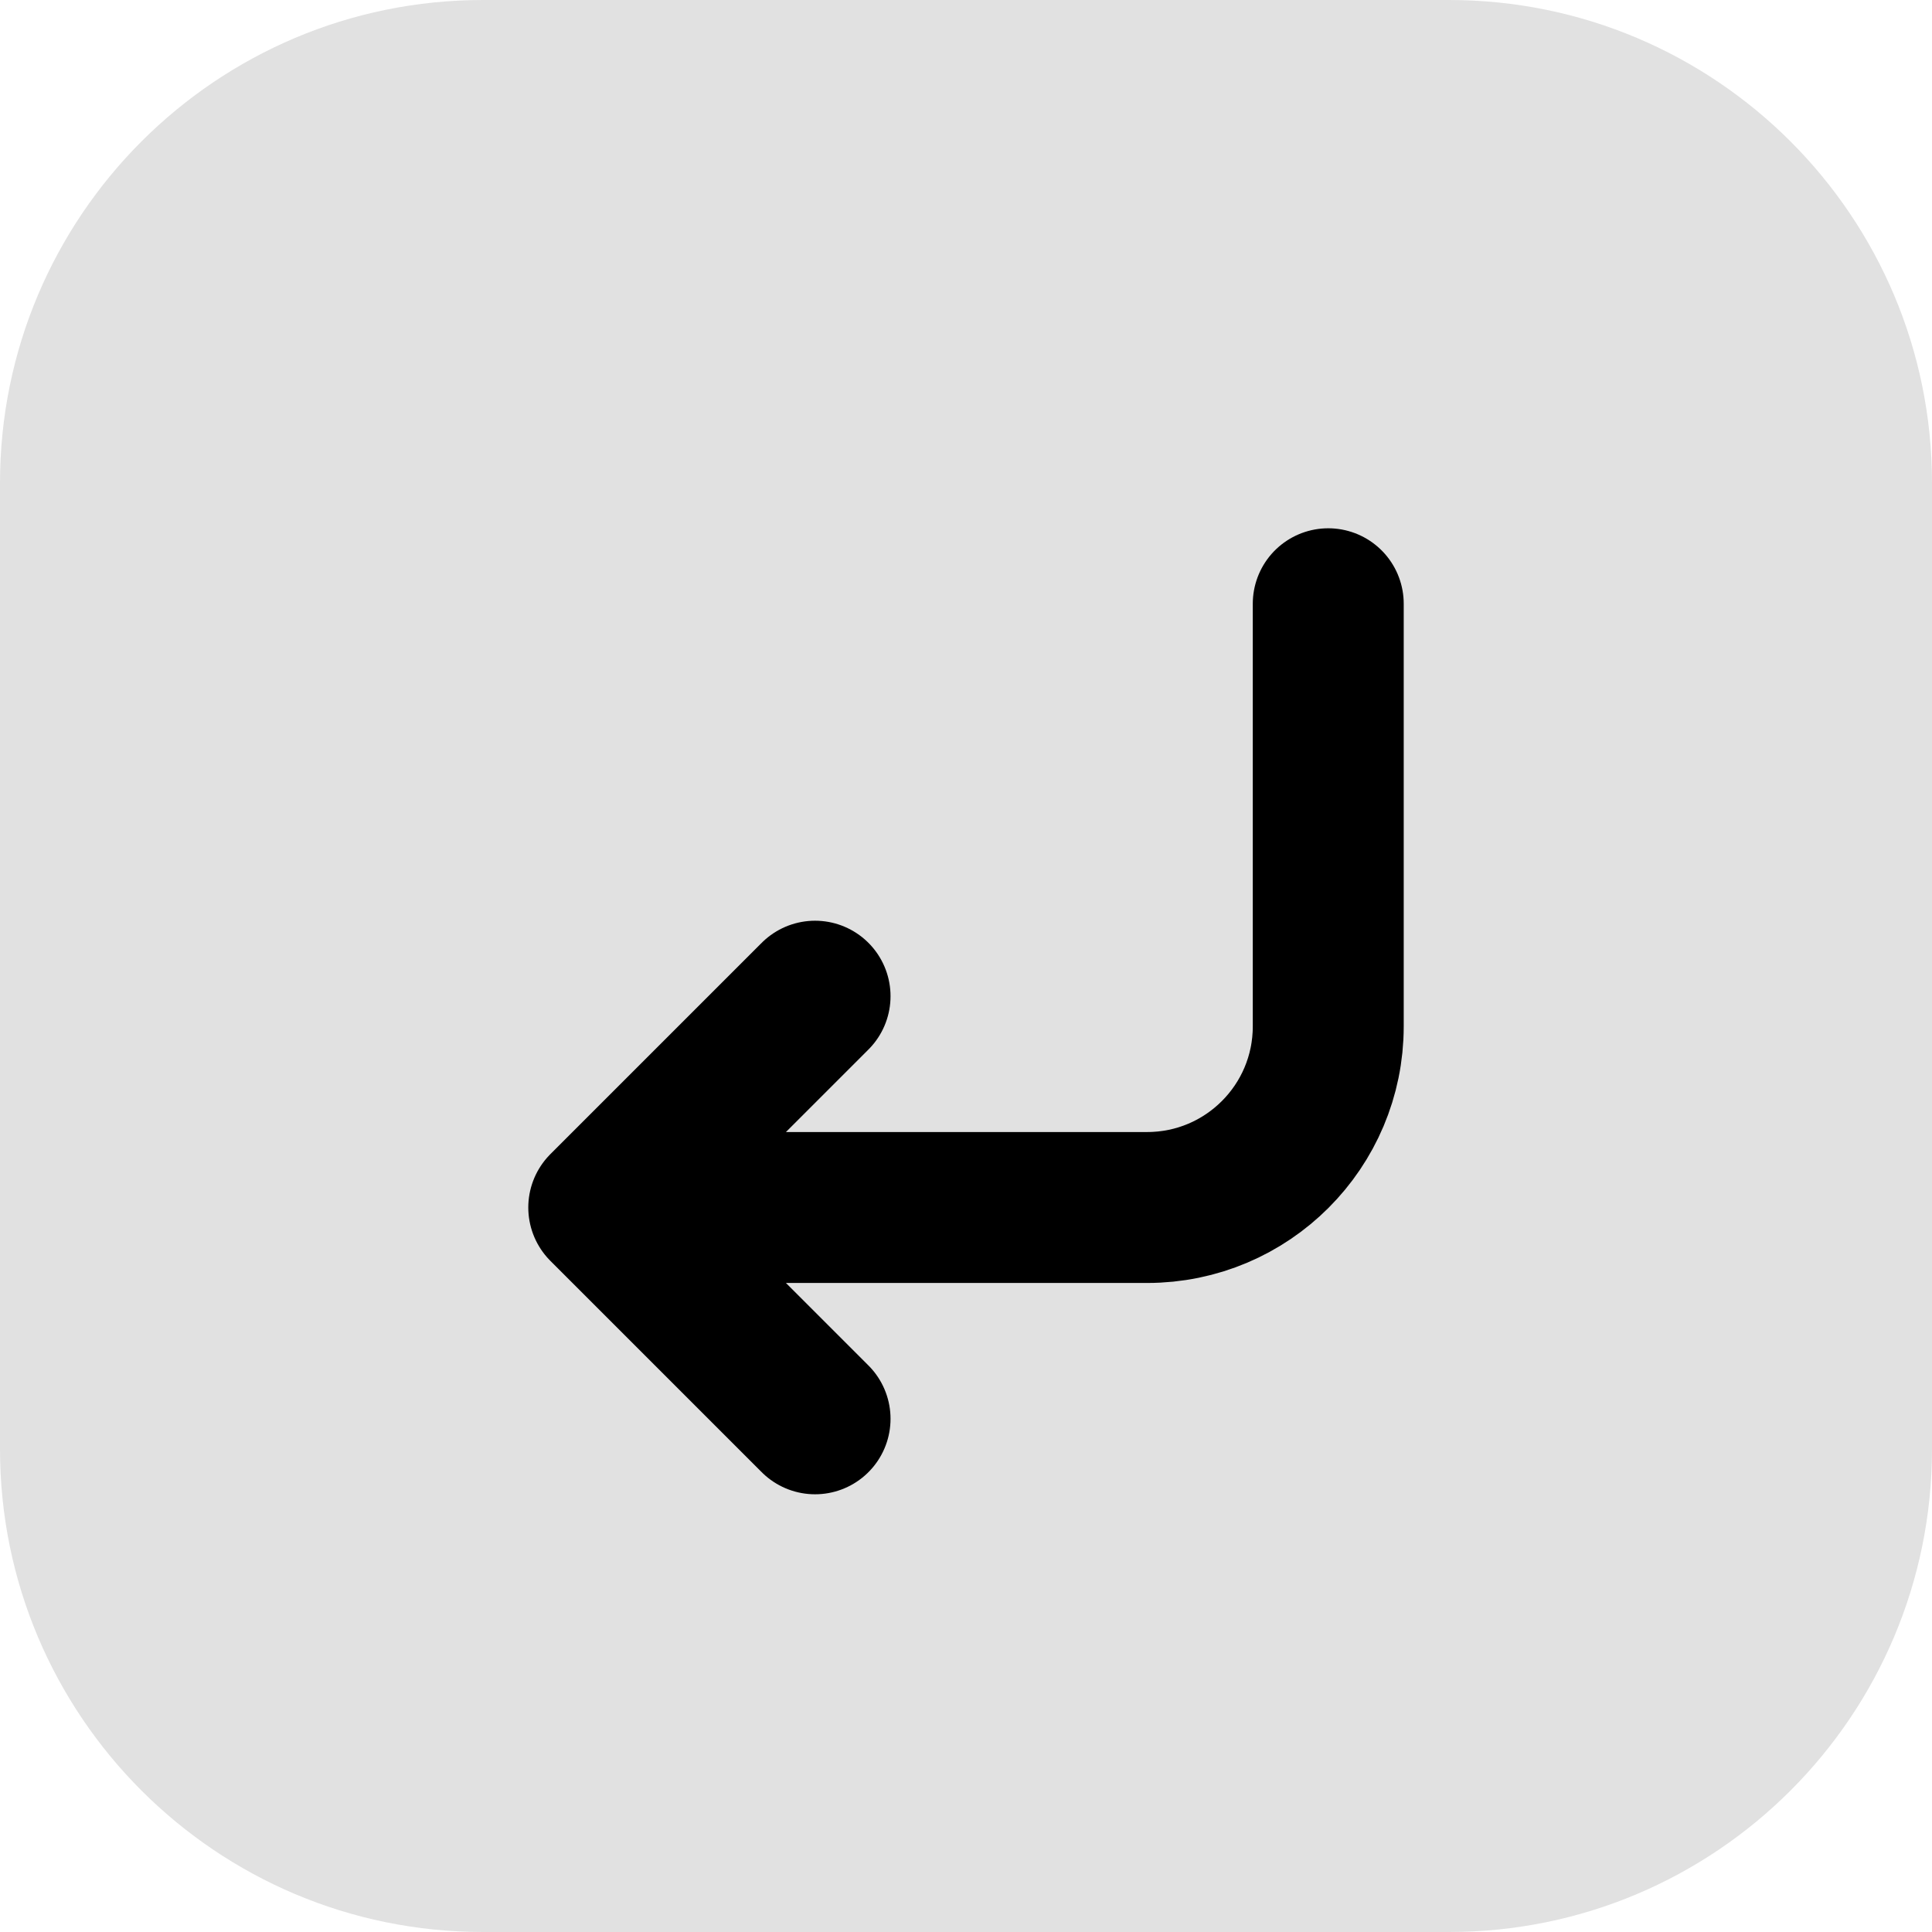
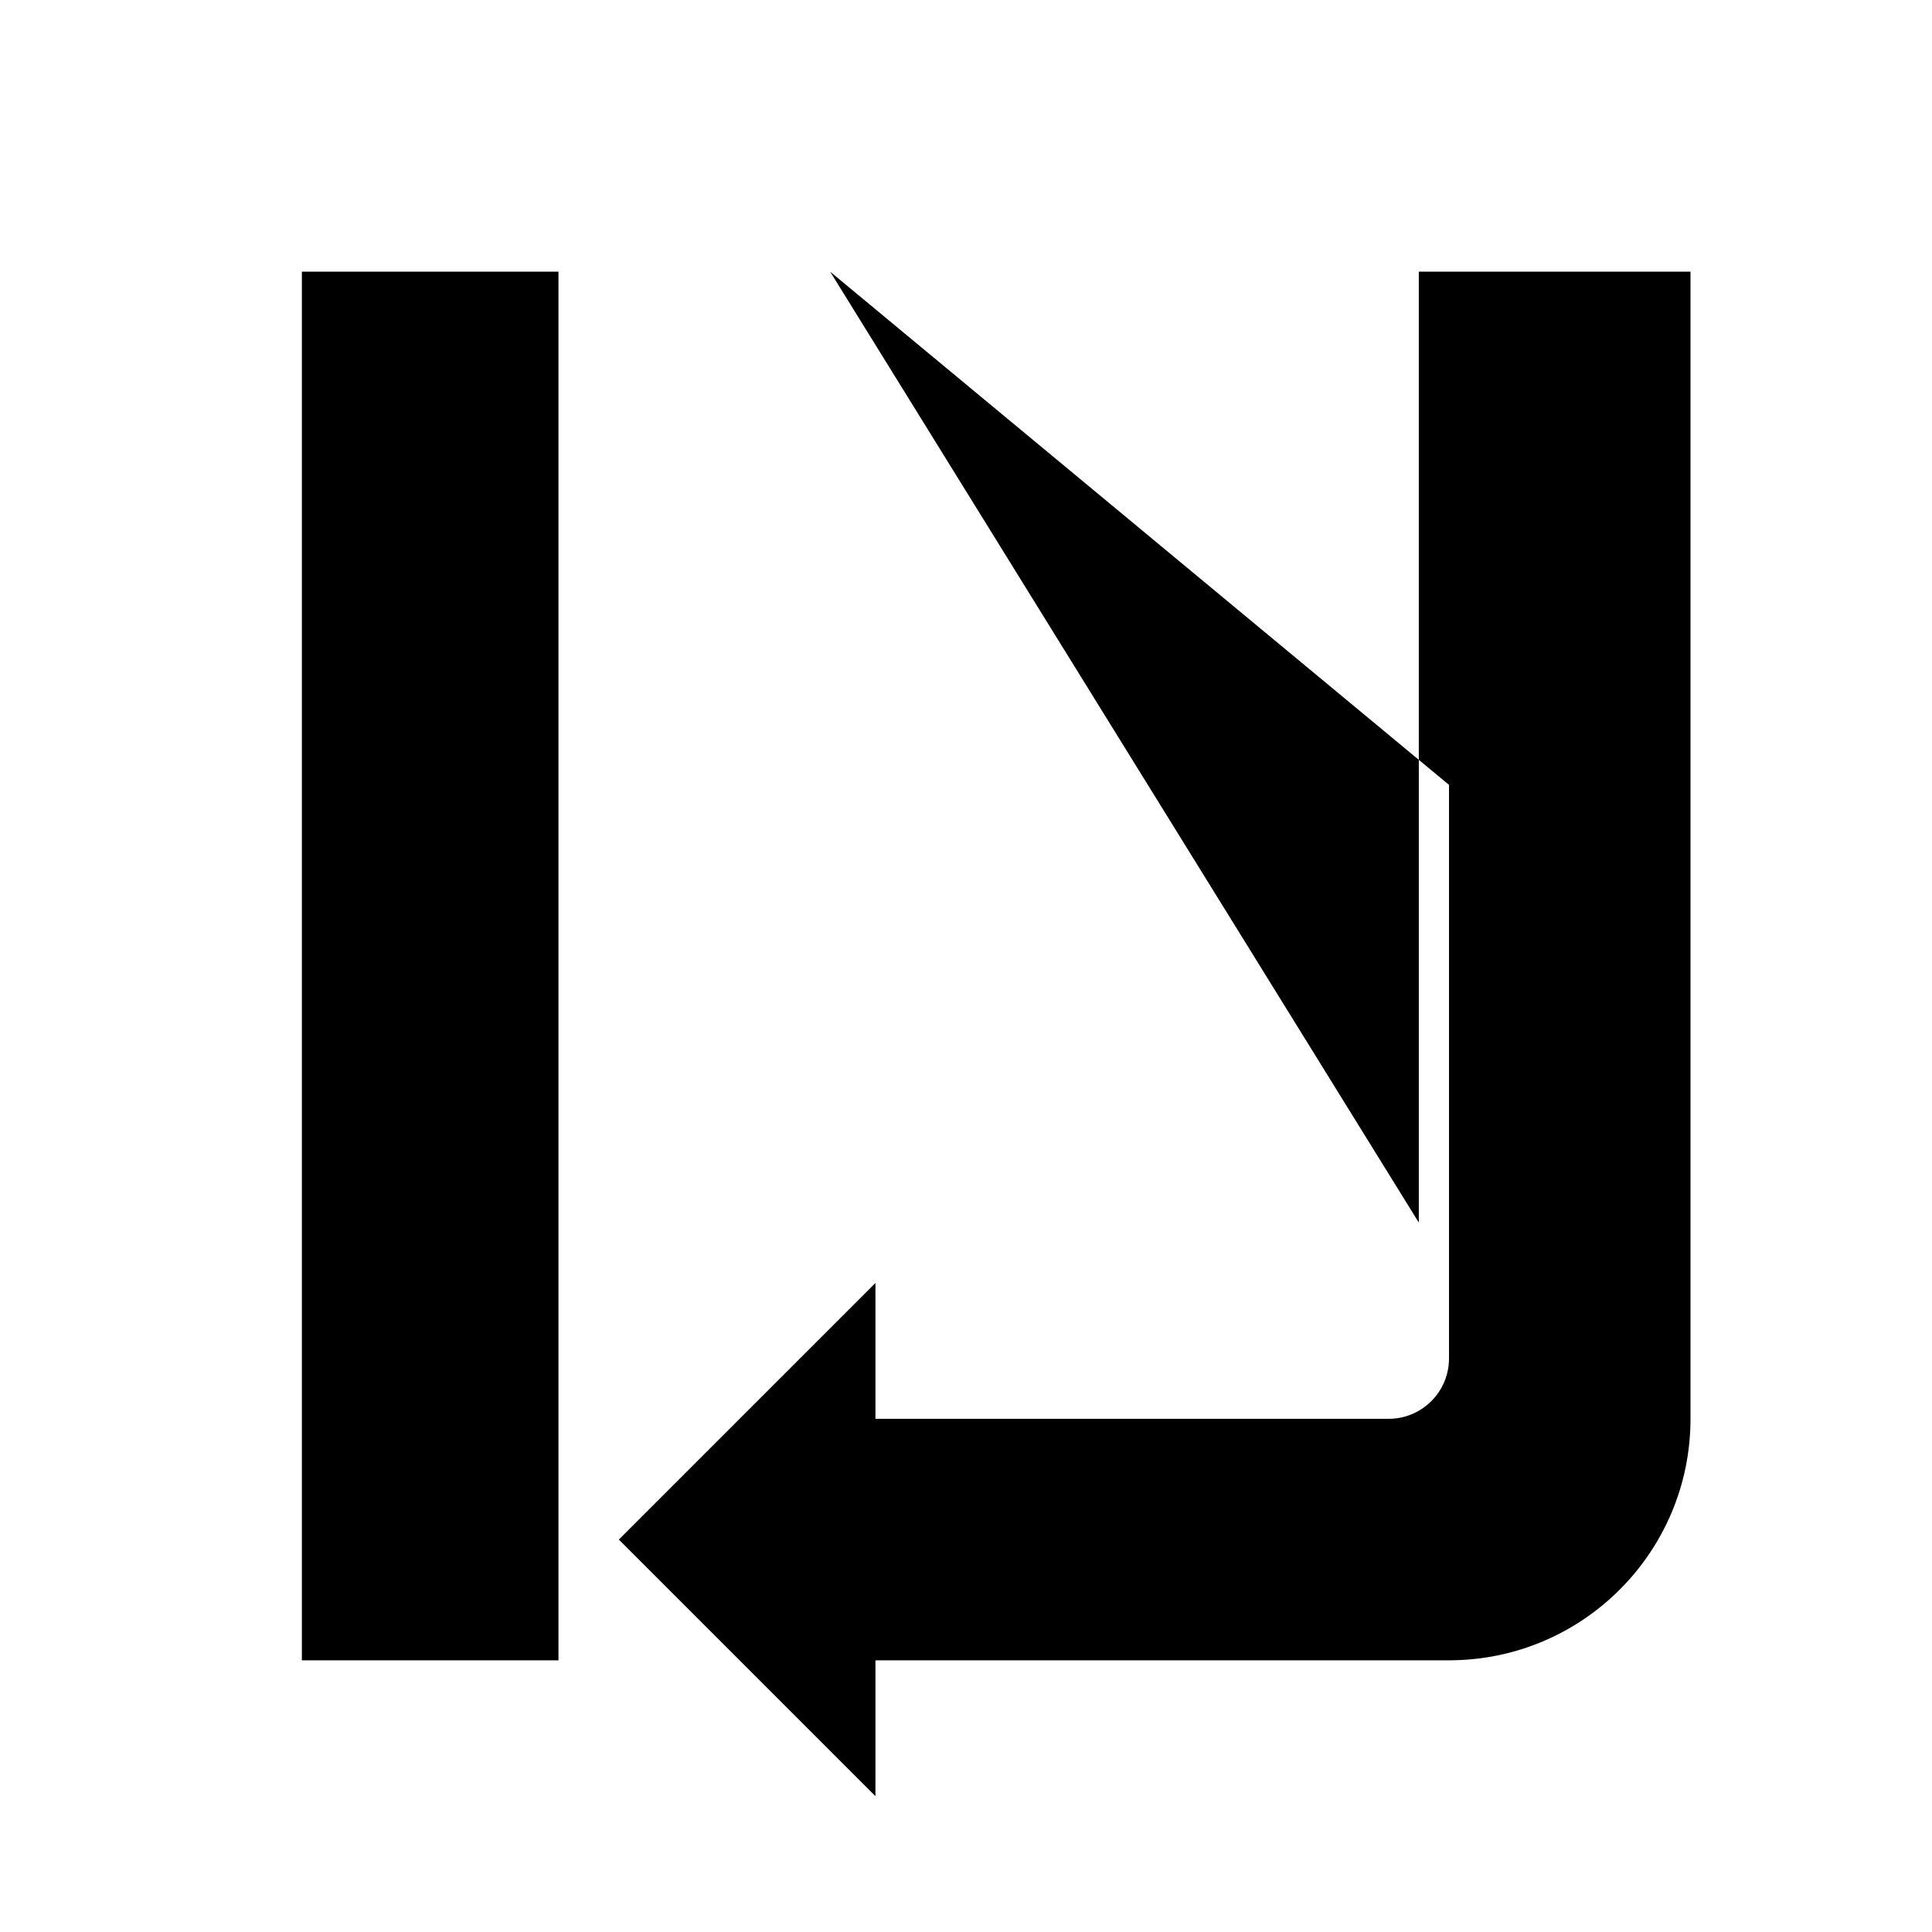
- <svg xmlns="http://www.w3.org/2000/svg" viewBox="0 0 32 32" fill="none">
-   <rect width="32" height="32" rx="8" fill="currentColor" fill-opacity="0.12" />
-   <path d="M22 10v7a3 3 0 0 1-3 3H10m0 0l3.5-3.5M10 20l3.5 3.5" stroke="currentColor" stroke-width="2.5" stroke-linecap="round" stroke-linejoin="round" />
+ <svg xmlns="http://www.w3.org/2000/svg" viewBox="0 0 64 64" fill="currentColor">
+   <path d="M10 9h8.5v46H10z M18.5 9h9l19.5 31.5V9h9v38a8 8 0 0 1-8 8H29v4.5l-8.5-8.5 8.5-8.5V47h17a2 2 0 0 0 2-2V26L27.5 9h-9z" />
</svg>
